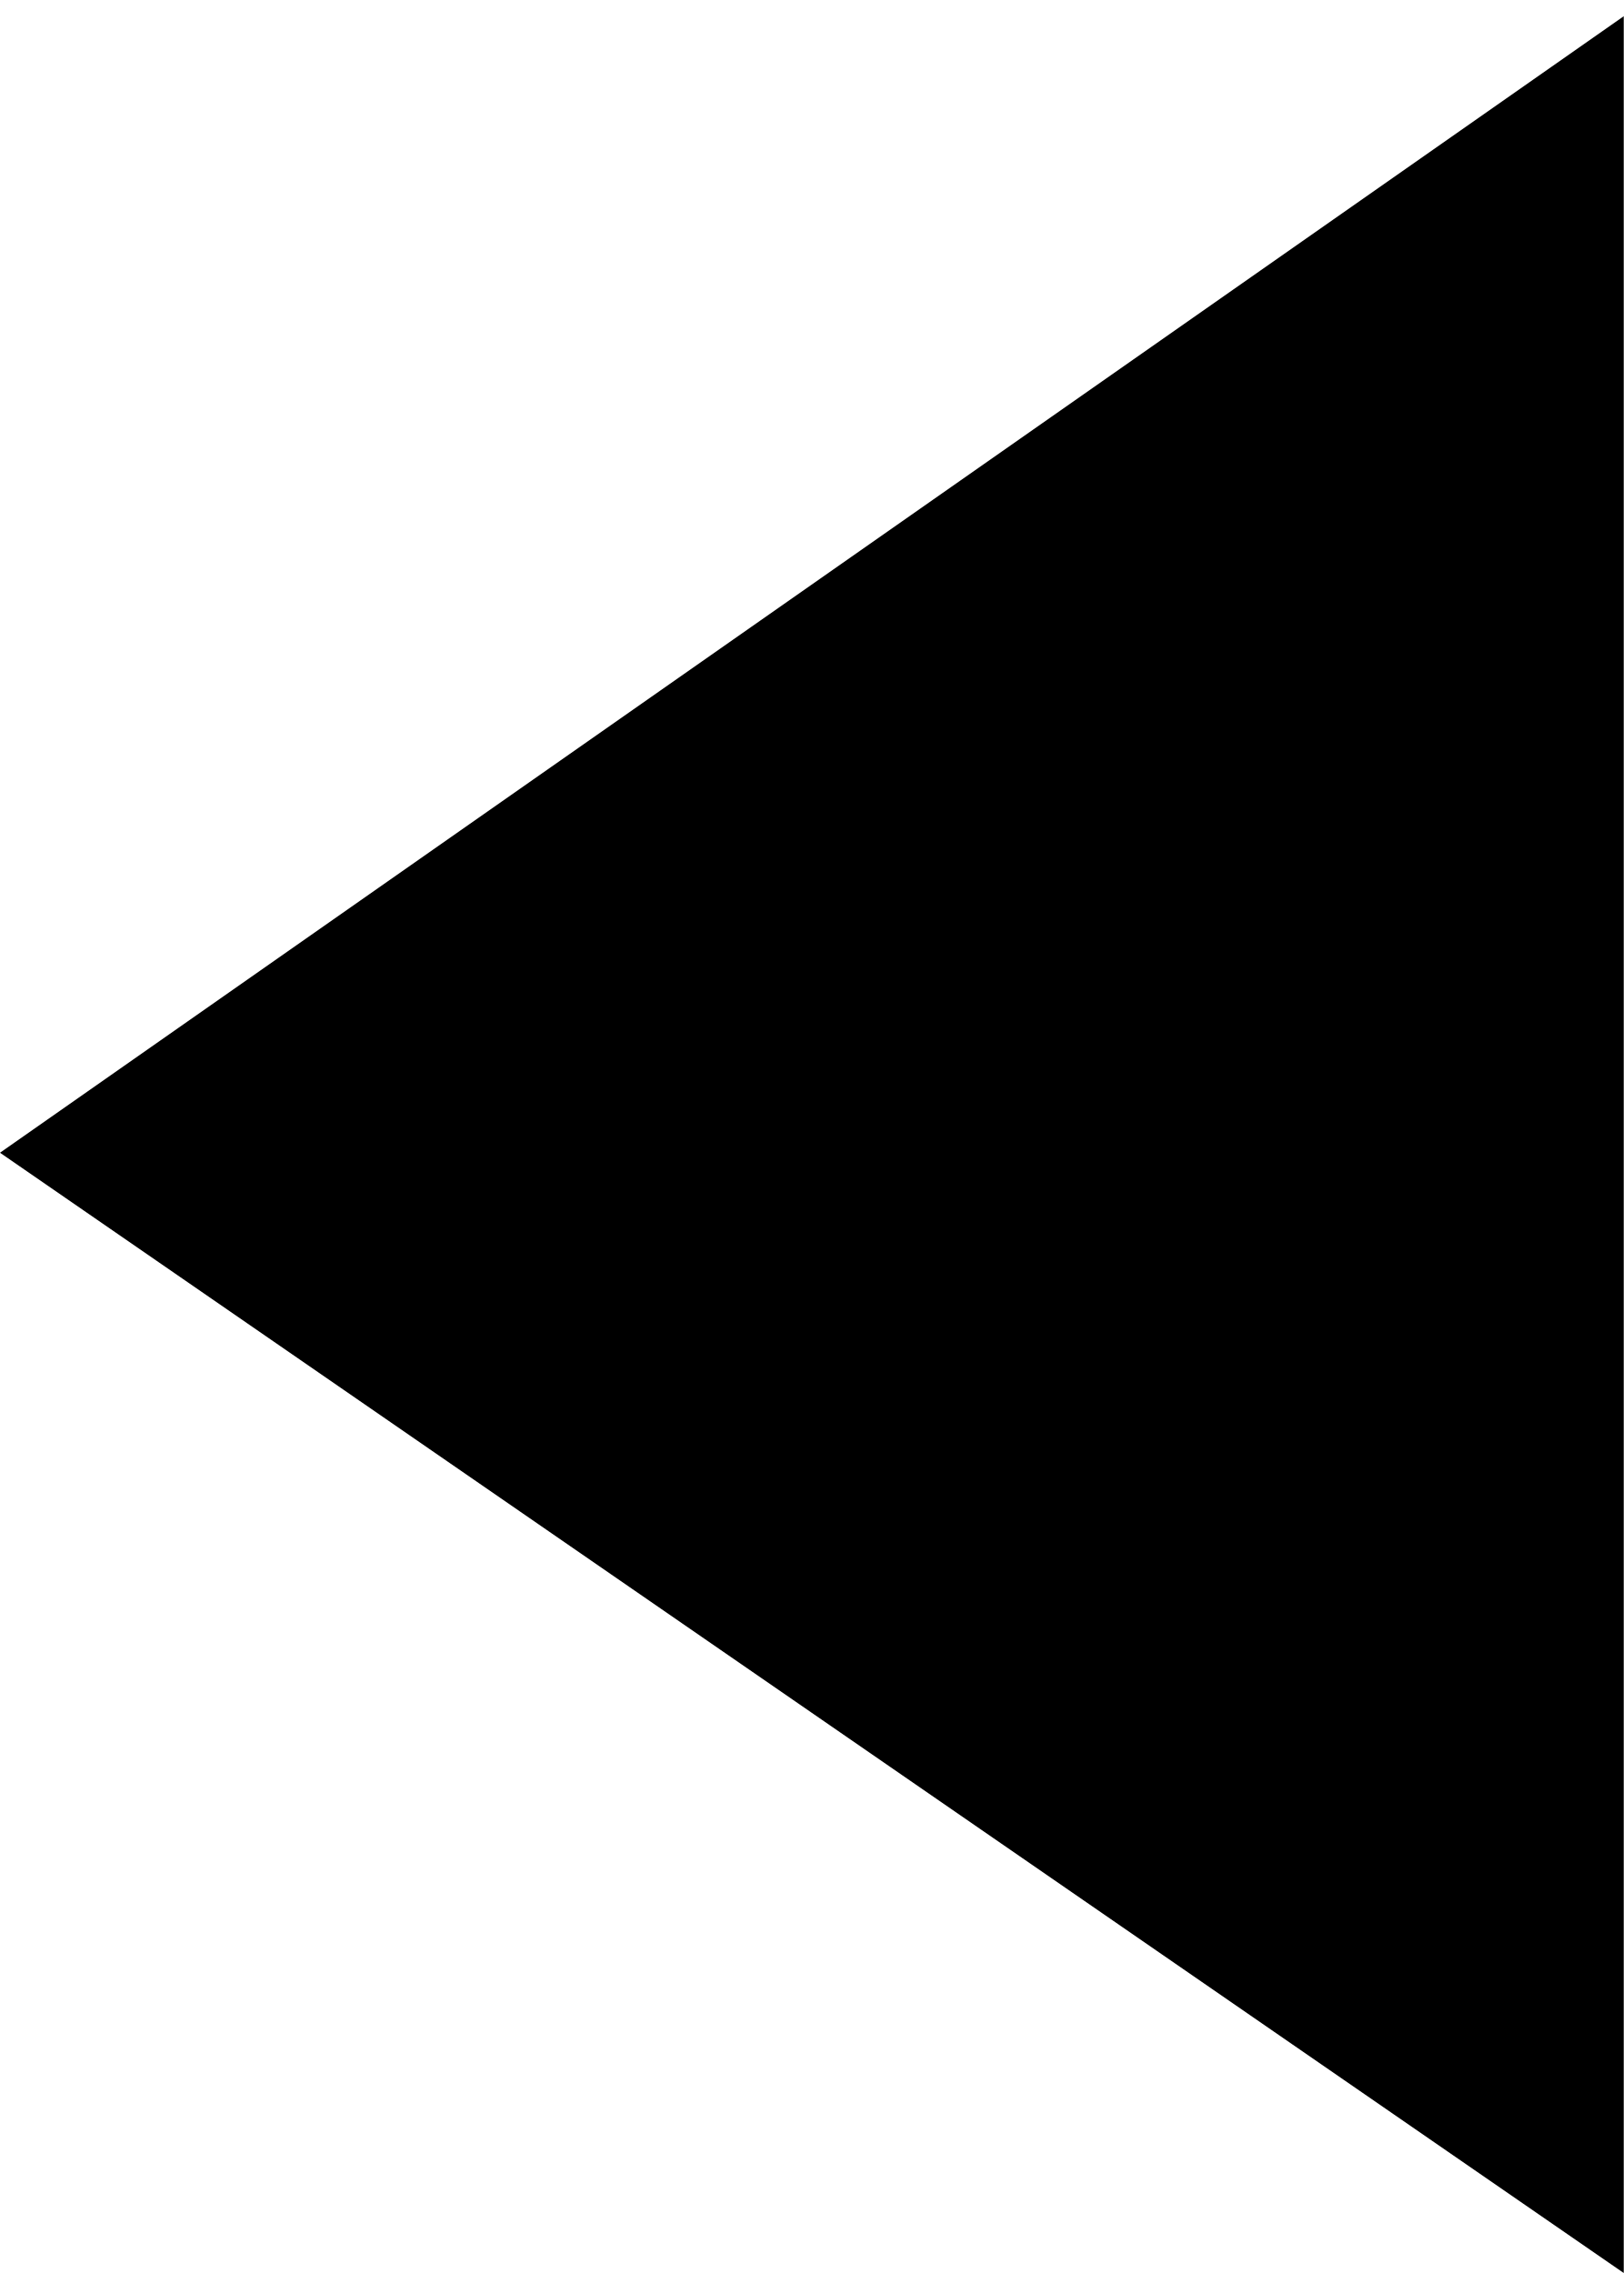
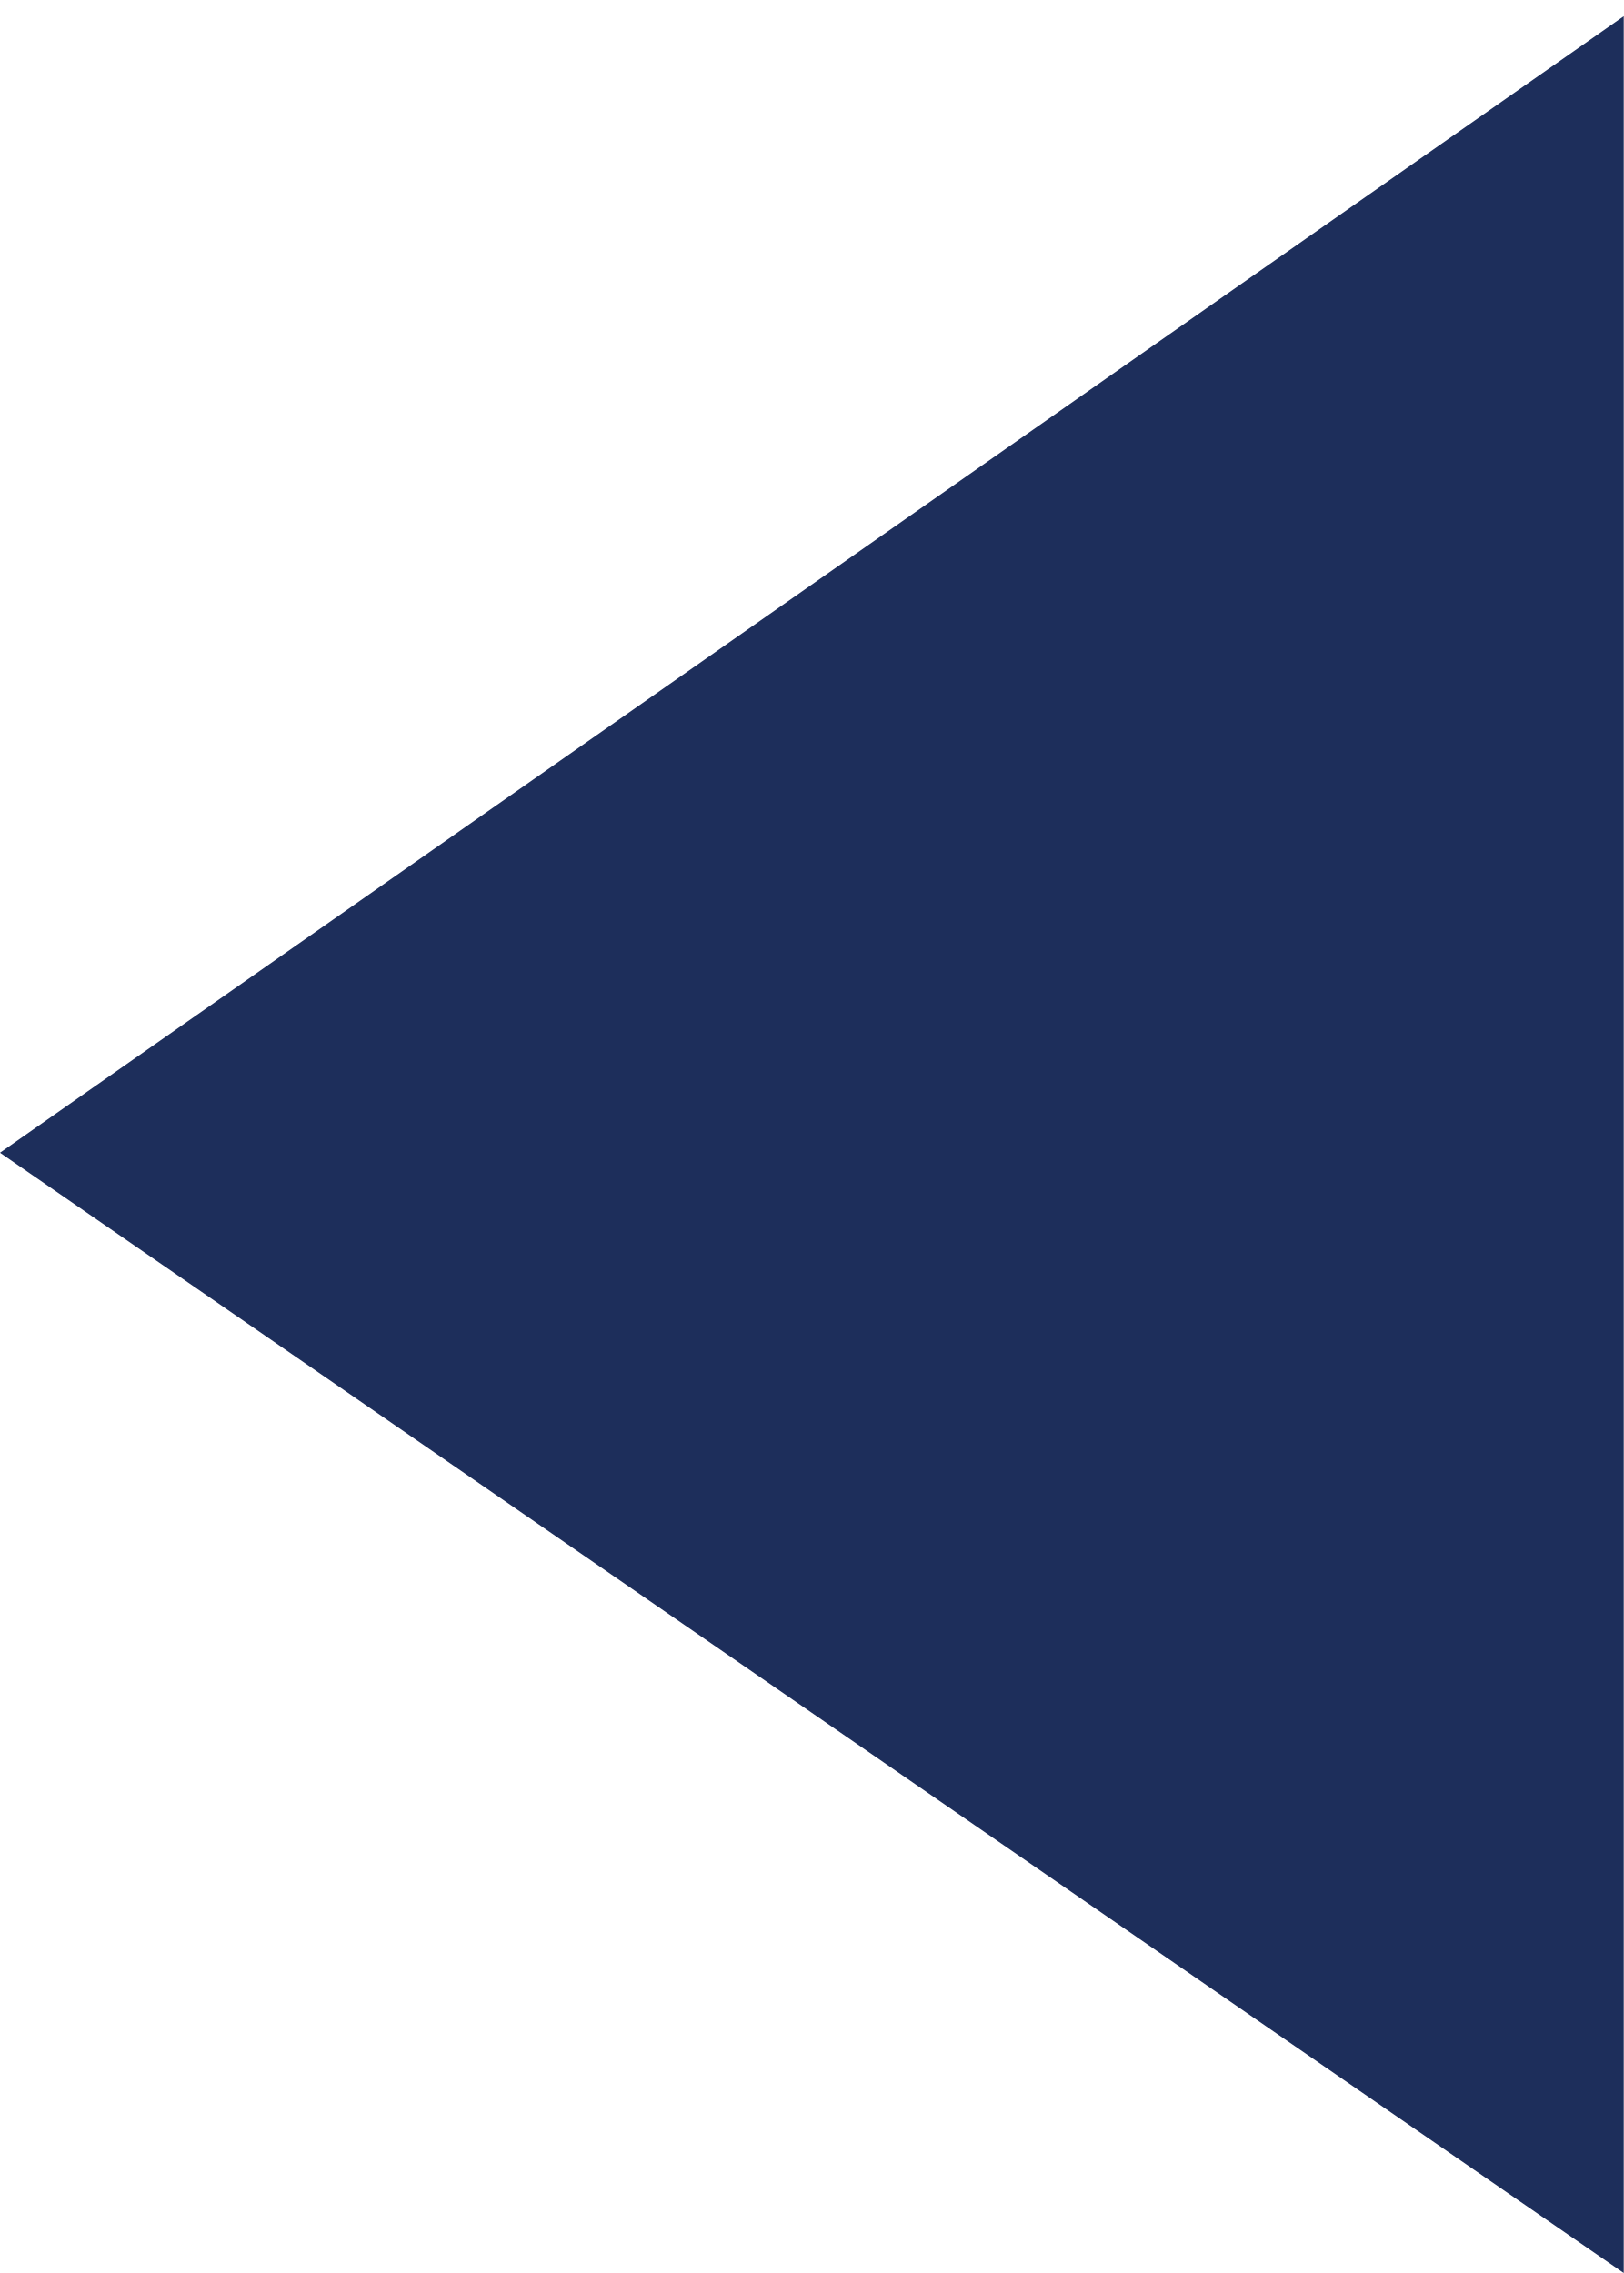
<svg xmlns="http://www.w3.org/2000/svg" version="1.1" id="Layer_1" x="0px" y="0px" viewBox="0 0 10 14" style="enable-background:new 0 0 10 14;" xml:space="preserve">
-   <polygon points="0,7.1 10,0.1 10,14 " />
+   <polygon fill="#1D2E5B" points="0,7.1 10,0.1 10,14 " />
</svg>
